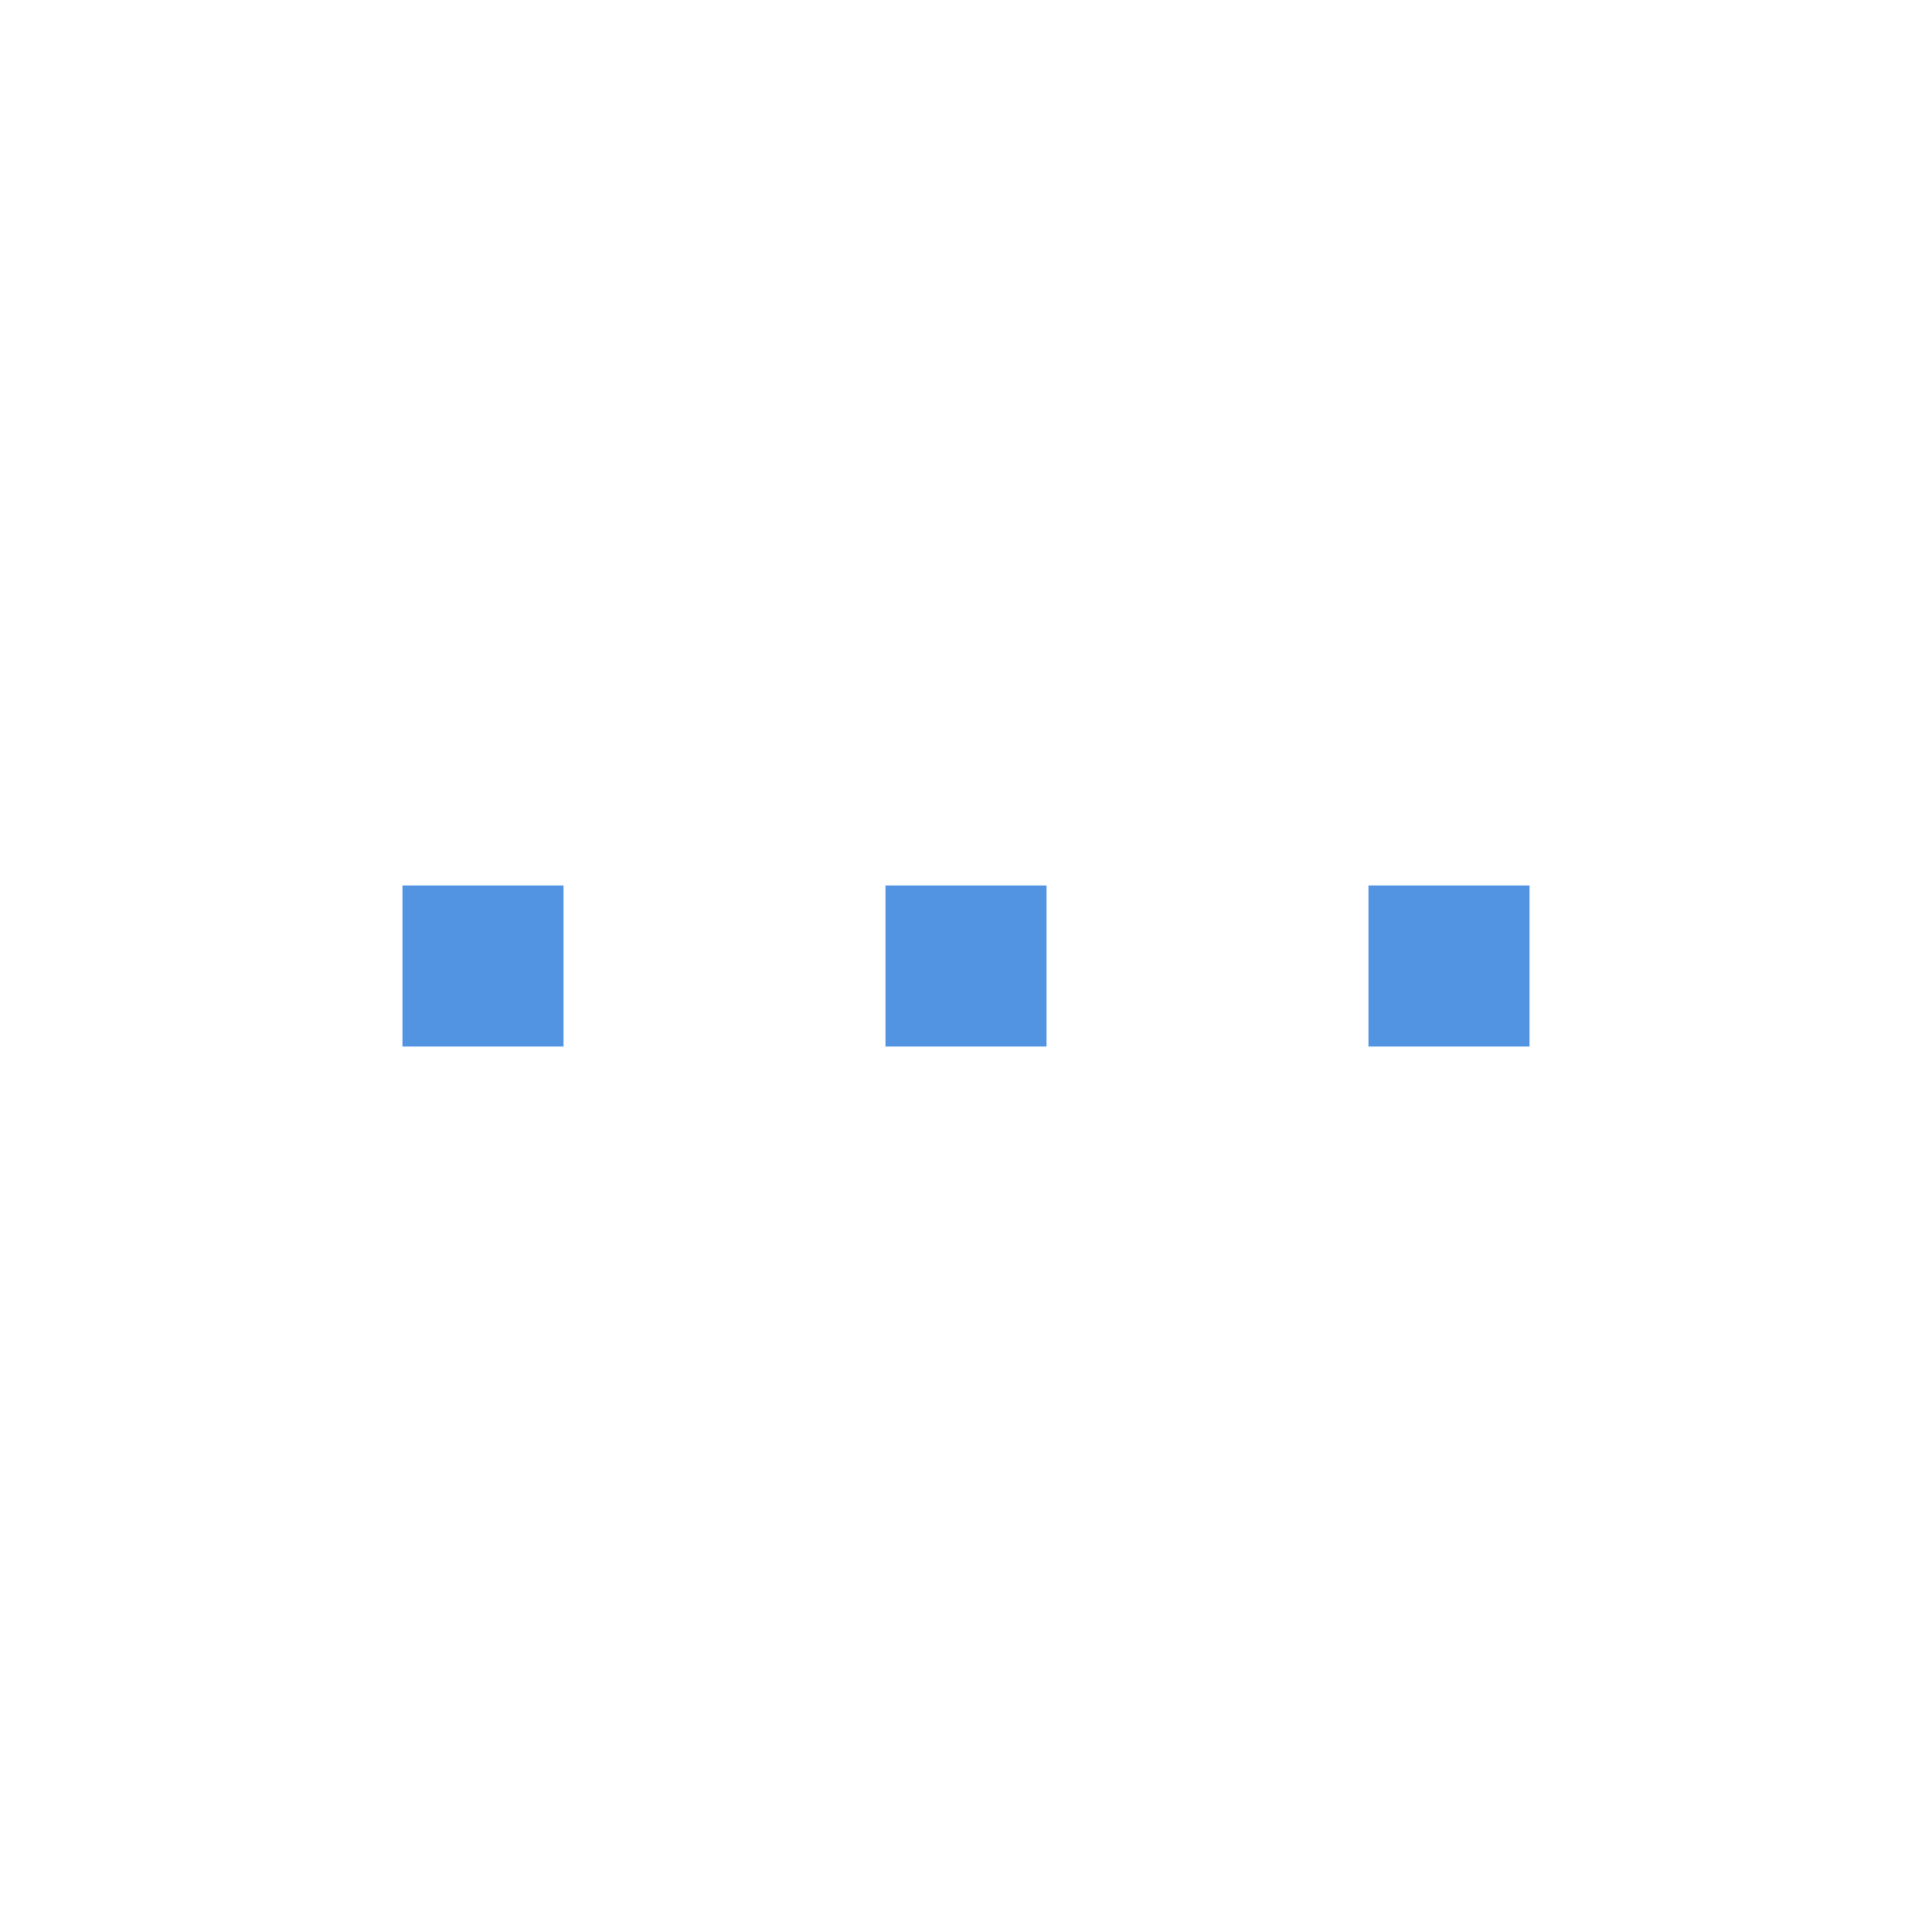
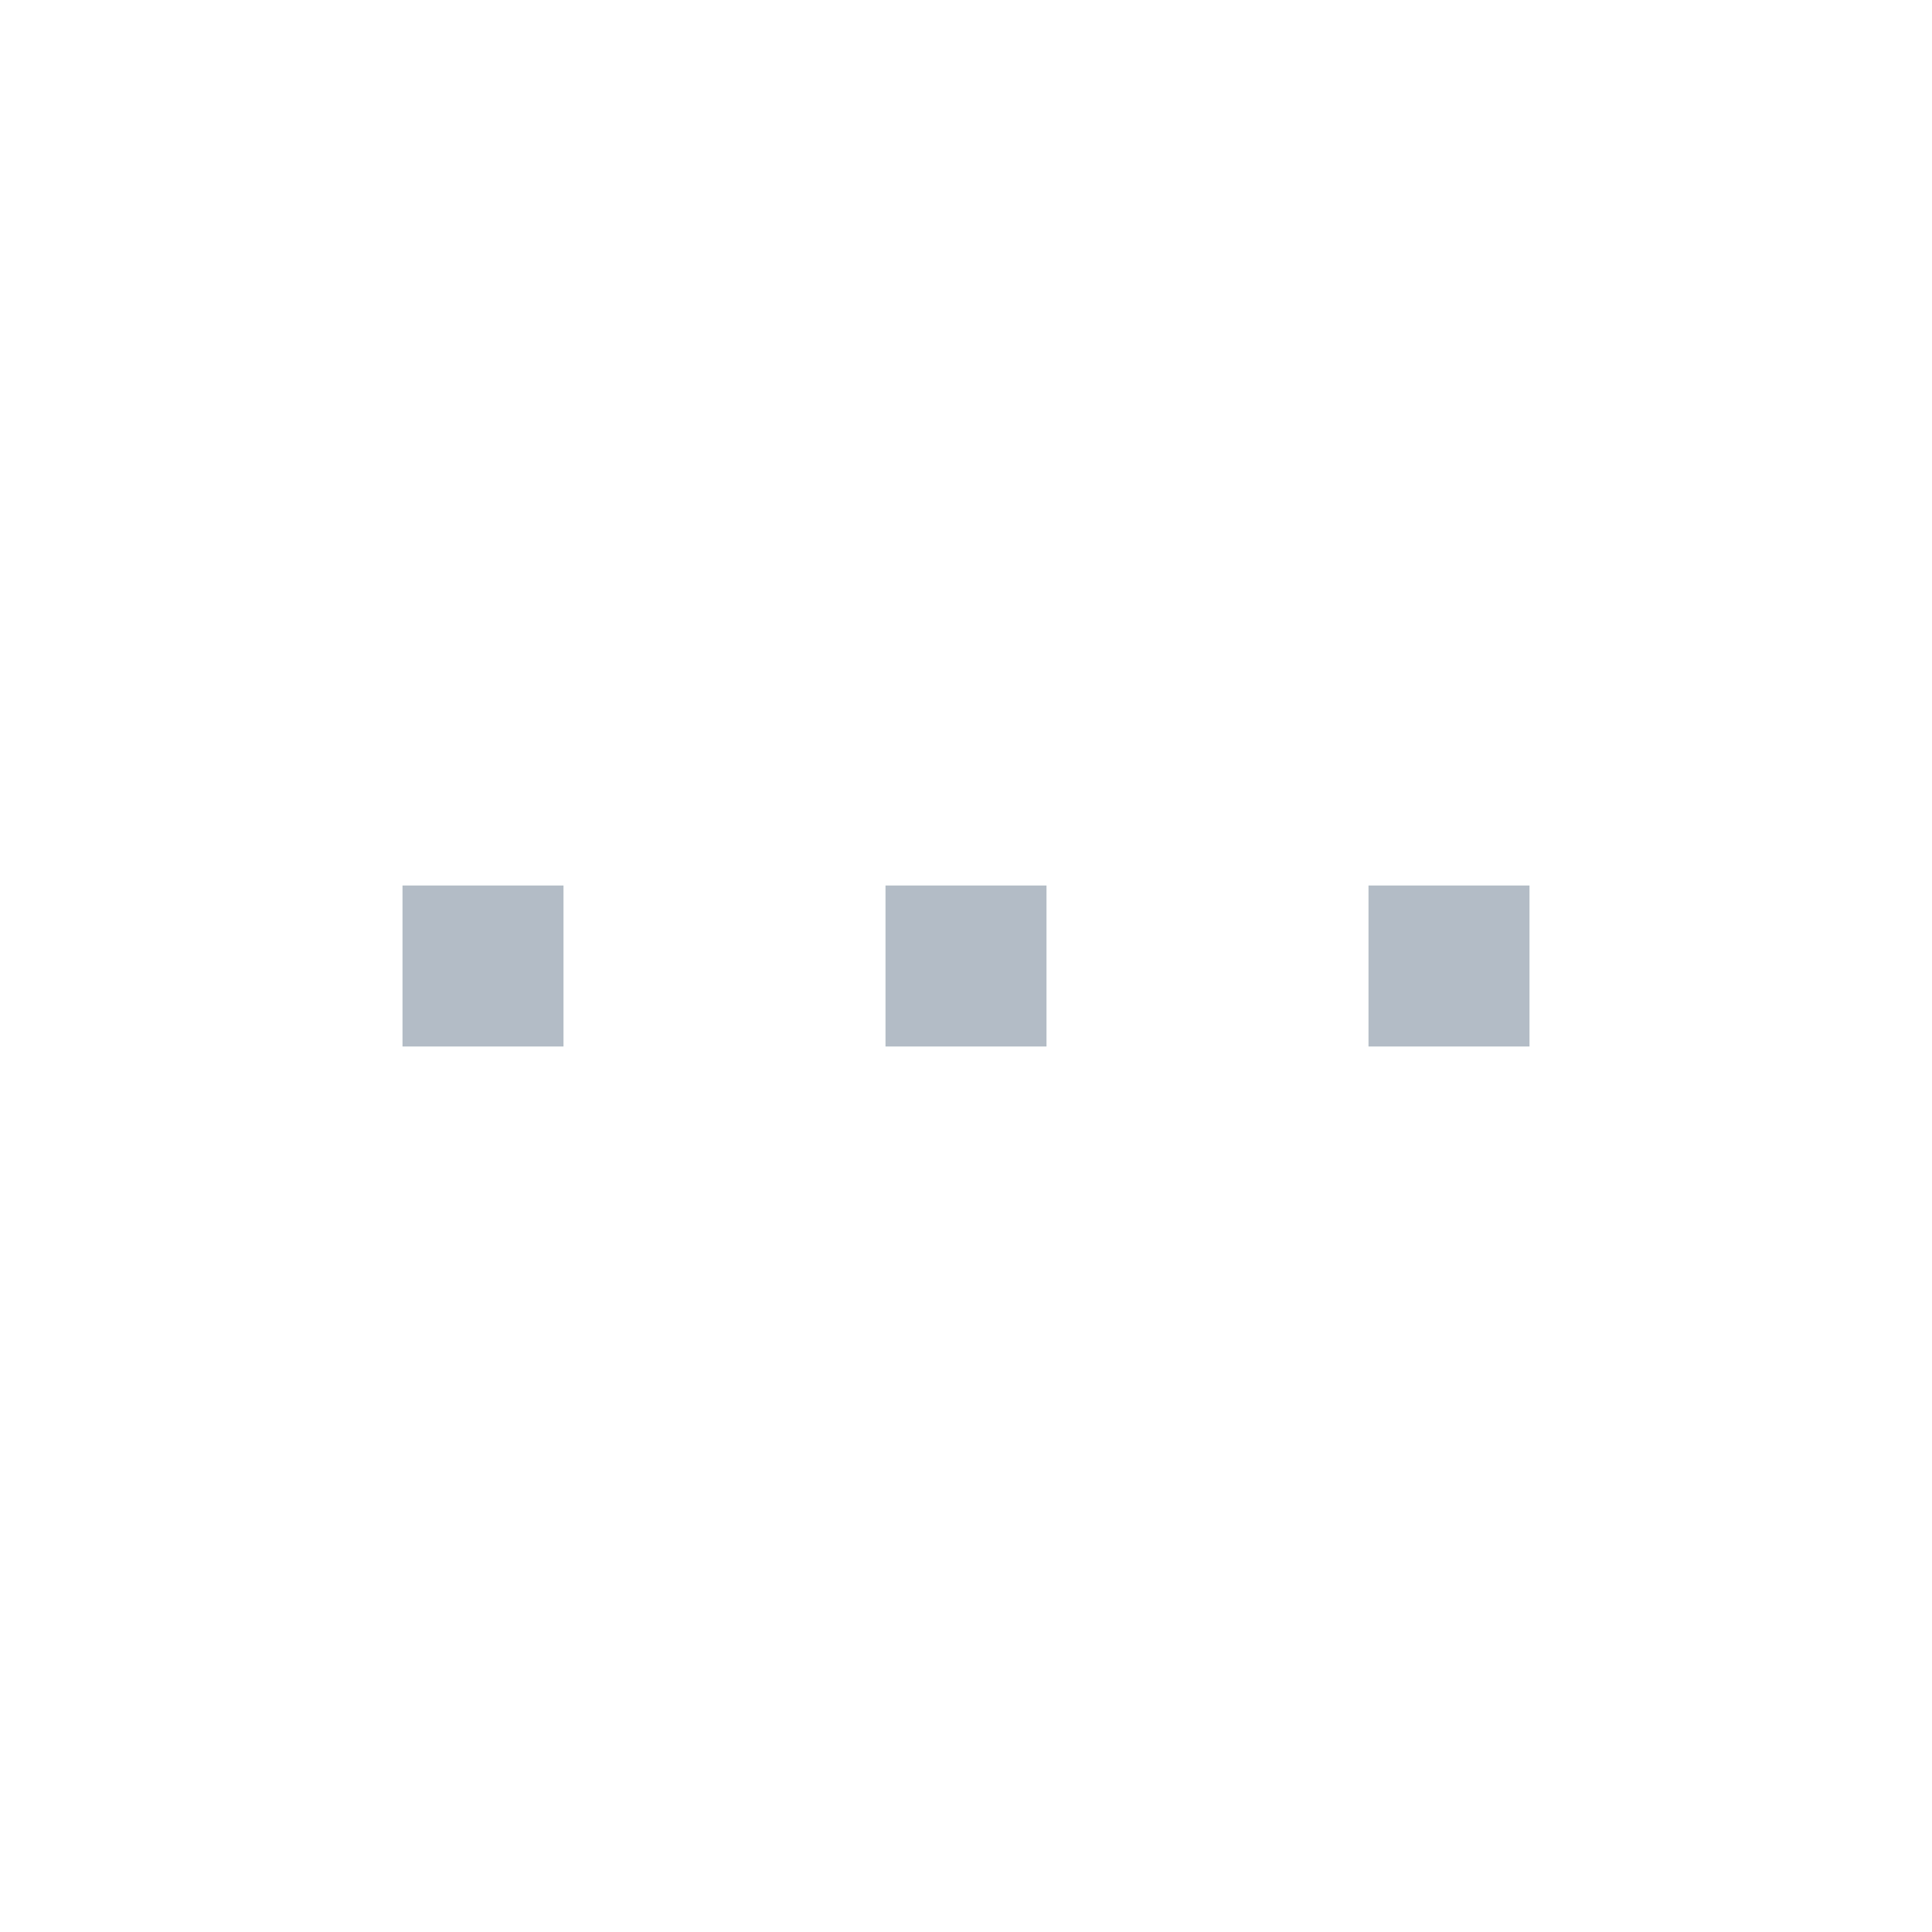
<svg xmlns="http://www.w3.org/2000/svg" xmlns:ns1="http://www.openswatchbook.org/uri/2009/osb" xmlns:xlink="http://www.w3.org/1999/xlink" width="24" height="24" id="svg11300" version="1.0" style="display:inline;enable-background:new">
  <defs id="defs3">
    <linearGradient id="selected_bg_color" ns1:paint="solid">
-       <stop style="stop-color:#5294e2;stop-opacity:1;" offset="0" id="stop4140" />
+       <stop style="stop-color:#b3bcc6;stop-opacity:1;" offset="0" id="stop4140" />
    </linearGradient>
    <linearGradient xlink:href="#selected_bg_color" id="linearGradient4142" x1="6" y1="287" x2="6" y2="289" gradientUnits="userSpaceOnUse" />
  </defs>
  <g style="display:inline" id="layer1" transform="translate(0,-276)">
    <rect style="opacity:1;fill:url(#linearGradient4142);fill-opacity:1;stroke:none;stroke-width:1;stroke-linecap:round;stroke-linejoin:miter;stroke-miterlimit:4;stroke-dasharray:none;stroke-dashoffset:0;stroke-opacity:1" id="rect4138" width="2" height="2" x="5" y="287" />
    <rect style="display:inline;opacity:1;fill:url(#selected_bg_color);fill-opacity:1;stroke:none;stroke-width:1;stroke-linecap:round;stroke-linejoin:miter;stroke-miterlimit:4;stroke-dasharray:none;stroke-dashoffset:0;stroke-opacity:1;enable-background:new" id="rect4138-6" width="2" height="2" x="11" y="287" />
    <rect style="display:inline;opacity:1;fill:url(#selected_bg_color);fill-opacity:1;stroke:none;stroke-width:1;stroke-linecap:round;stroke-linejoin:miter;stroke-miterlimit:4;stroke-dasharray:none;stroke-dashoffset:0;stroke-opacity:1;enable-background:new" id="rect4138-9" width="2" height="2" x="17" y="287" />
  </g>
</svg>
